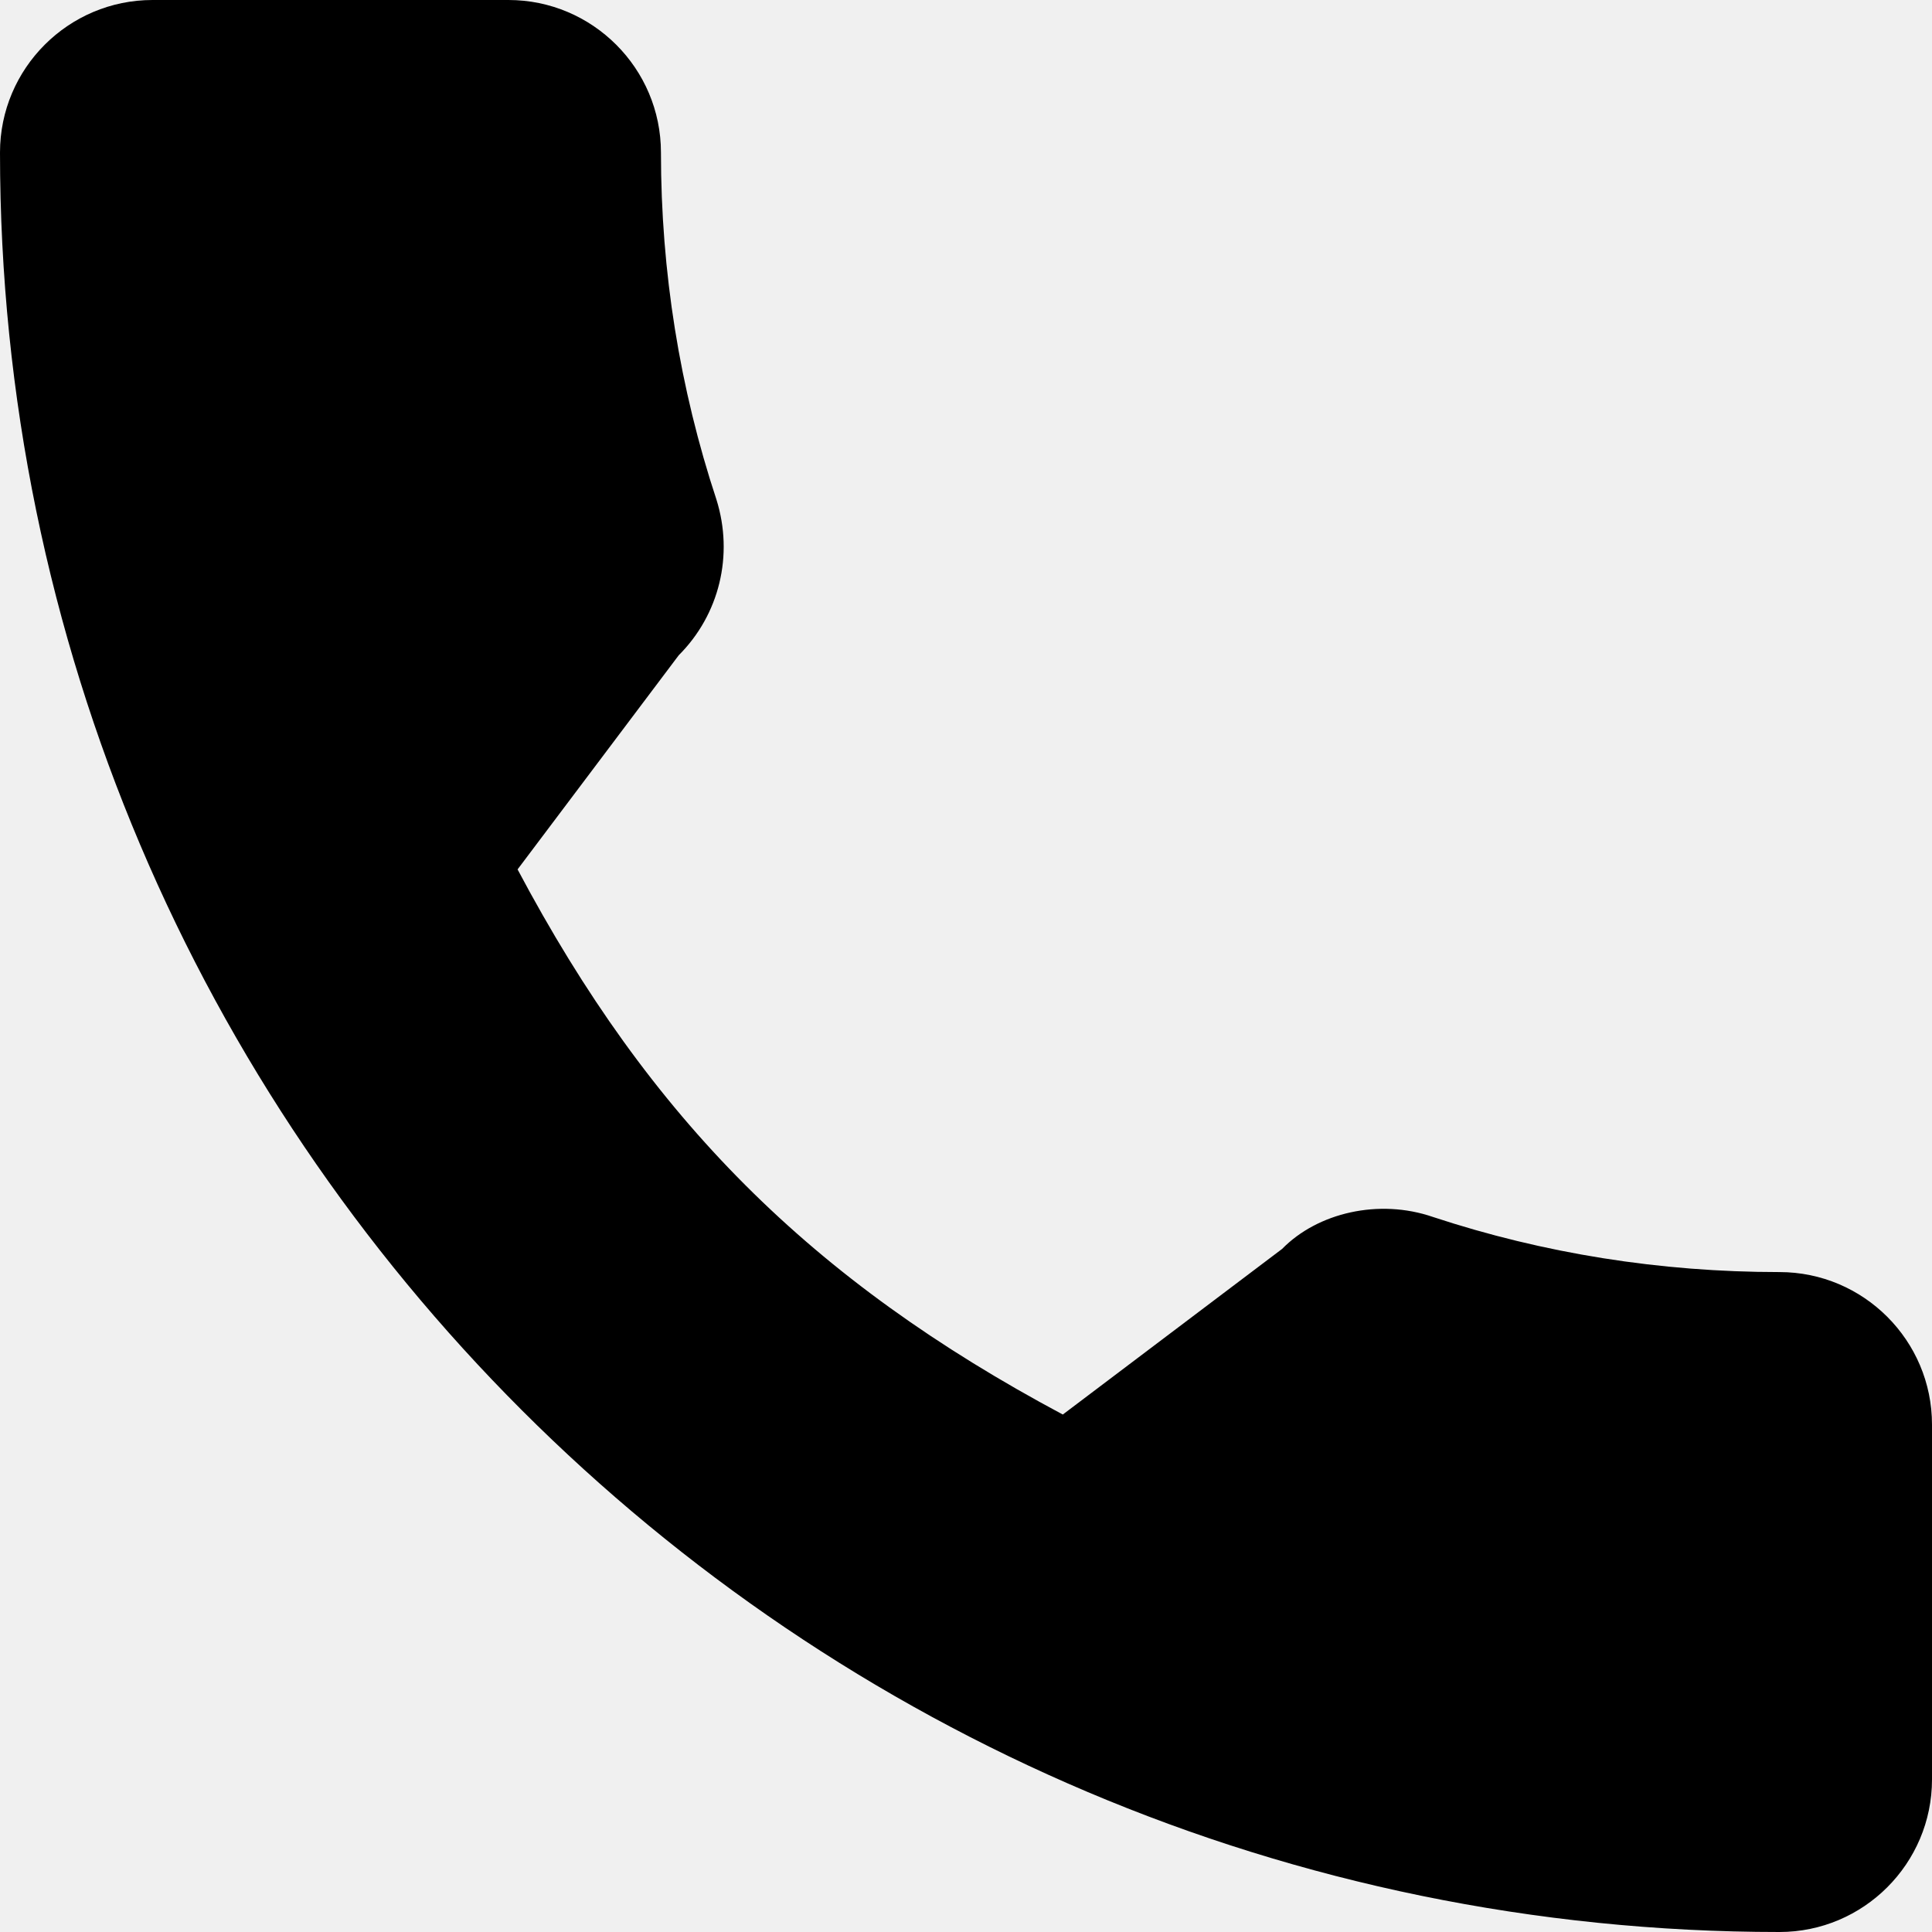
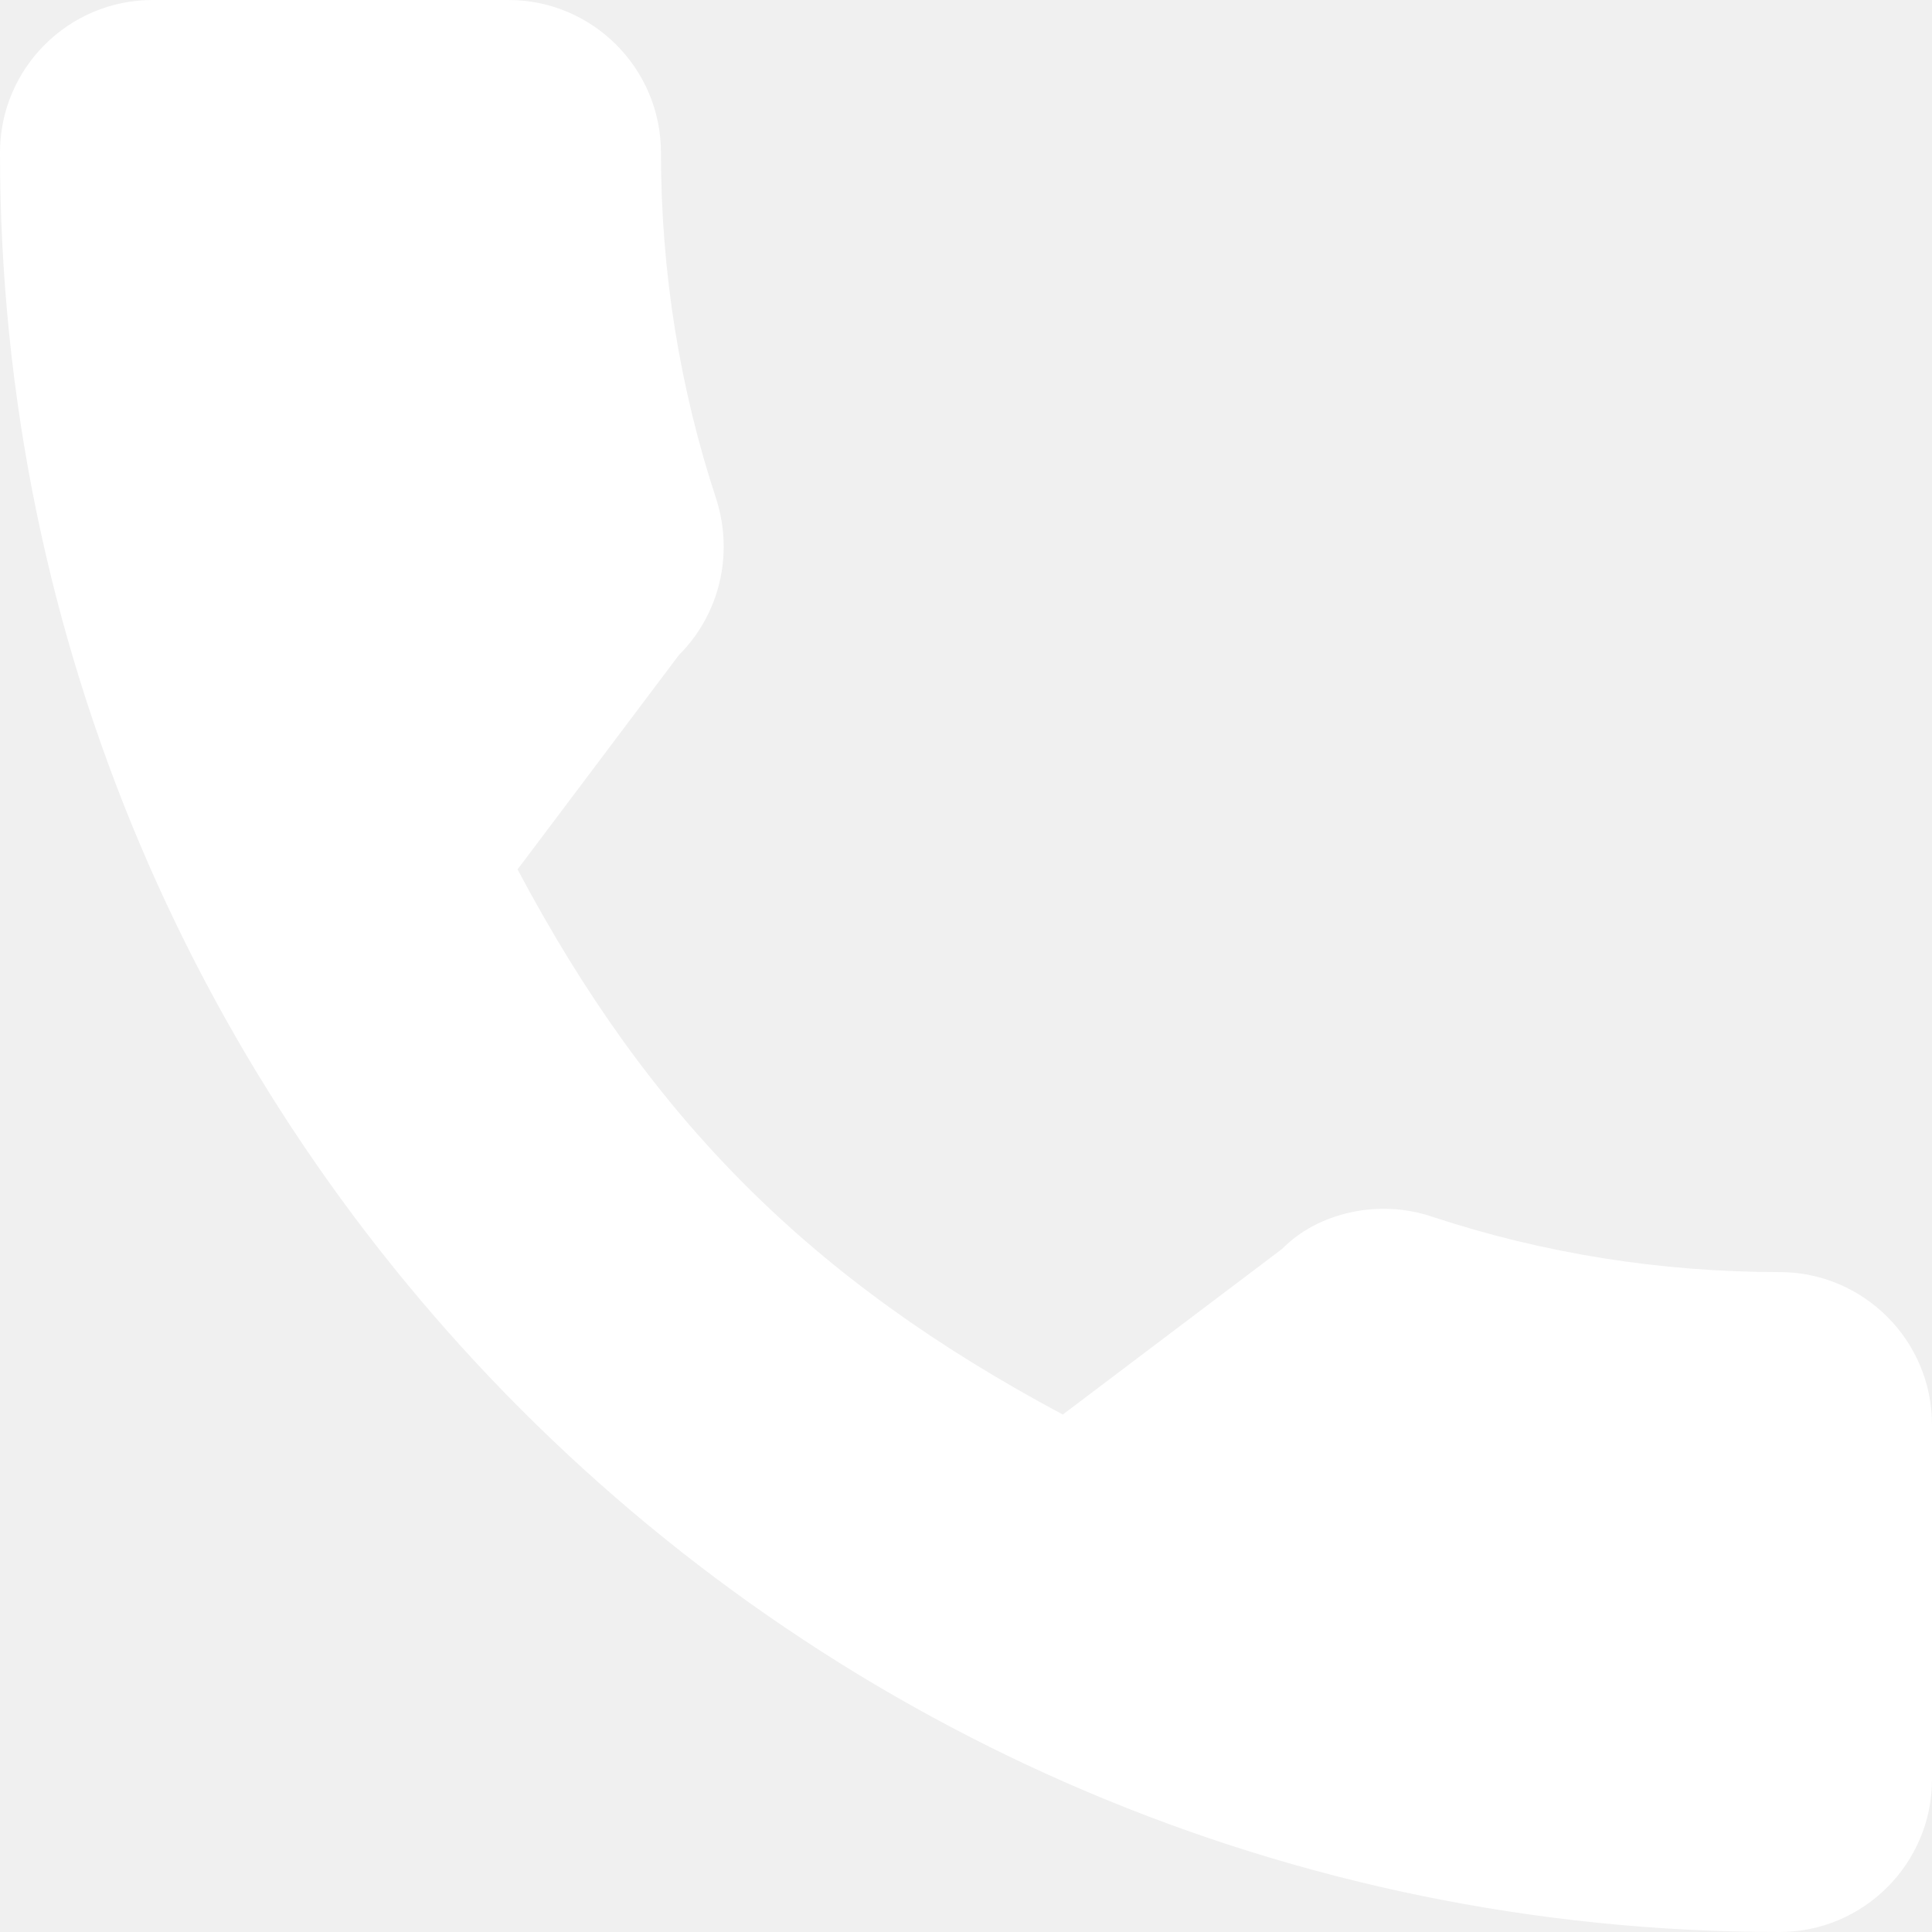
<svg xmlns="http://www.w3.org/2000/svg" version="1.1" id="Capa_1" x="0px" y="0px" viewBox="0 0 405.333 405.333" style="enable-background:new 0 0 405.333 405.333;" xml:space="preserve">
  <g>
    <g>
-       <path d="M373.333,266.88c-25.003,0-49.493-3.904-72.704-11.563c-11.328-3.904-24.192-0.896-31.637,6.699l-46.016,34.752    c-52.8-28.181-86.592-61.952-114.389-114.368l33.813-44.928c8.512-8.512,11.563-20.971,7.915-32.64    C142.592,81.472,138.667,56.96,138.667,32c0-17.643-14.357-32-32-32H32C14.357,0,0,14.357,0,32    c0,205.845,167.488,373.333,373.333,373.333c17.643,0,32-14.357,32-32V298.88C405.333,281.237,390.976,266.88,373.333,266.88z" />
+       <path fill="white" d="M373.333,266.88c-25.003,0-49.493-3.904-72.704-11.563c-11.328-3.904-24.192-0.896-31.637,6.699l-46.016,34.752    c-52.8-28.181-86.592-61.952-114.389-114.368l33.813-44.928c8.512-8.512,11.563-20.971,7.915-32.64    C142.592,81.472,138.667,56.96,138.667,32c0-17.643-14.357-32-32-32H32C14.357,0,0,14.357,0,32    c0,205.845,167.488,373.333,373.333,373.333c17.643,0,32-14.357,32-32V298.88C405.333,281.237,390.976,266.88,373.333,266.88z" />
    </g>
  </g>
  <g>
</g>
  <g>
</g>
  <g>
</g>
  <g>
</g>
  <g>
</g>
  <g>
</g>
  <g>
</g>
  <g>
</g>
  <g>
</g>
  <g>
</g>
  <g>
</g>
  <g>
</g>
  <g>
</g>
  <g>
</g>
  <g>
</g>
</svg>
